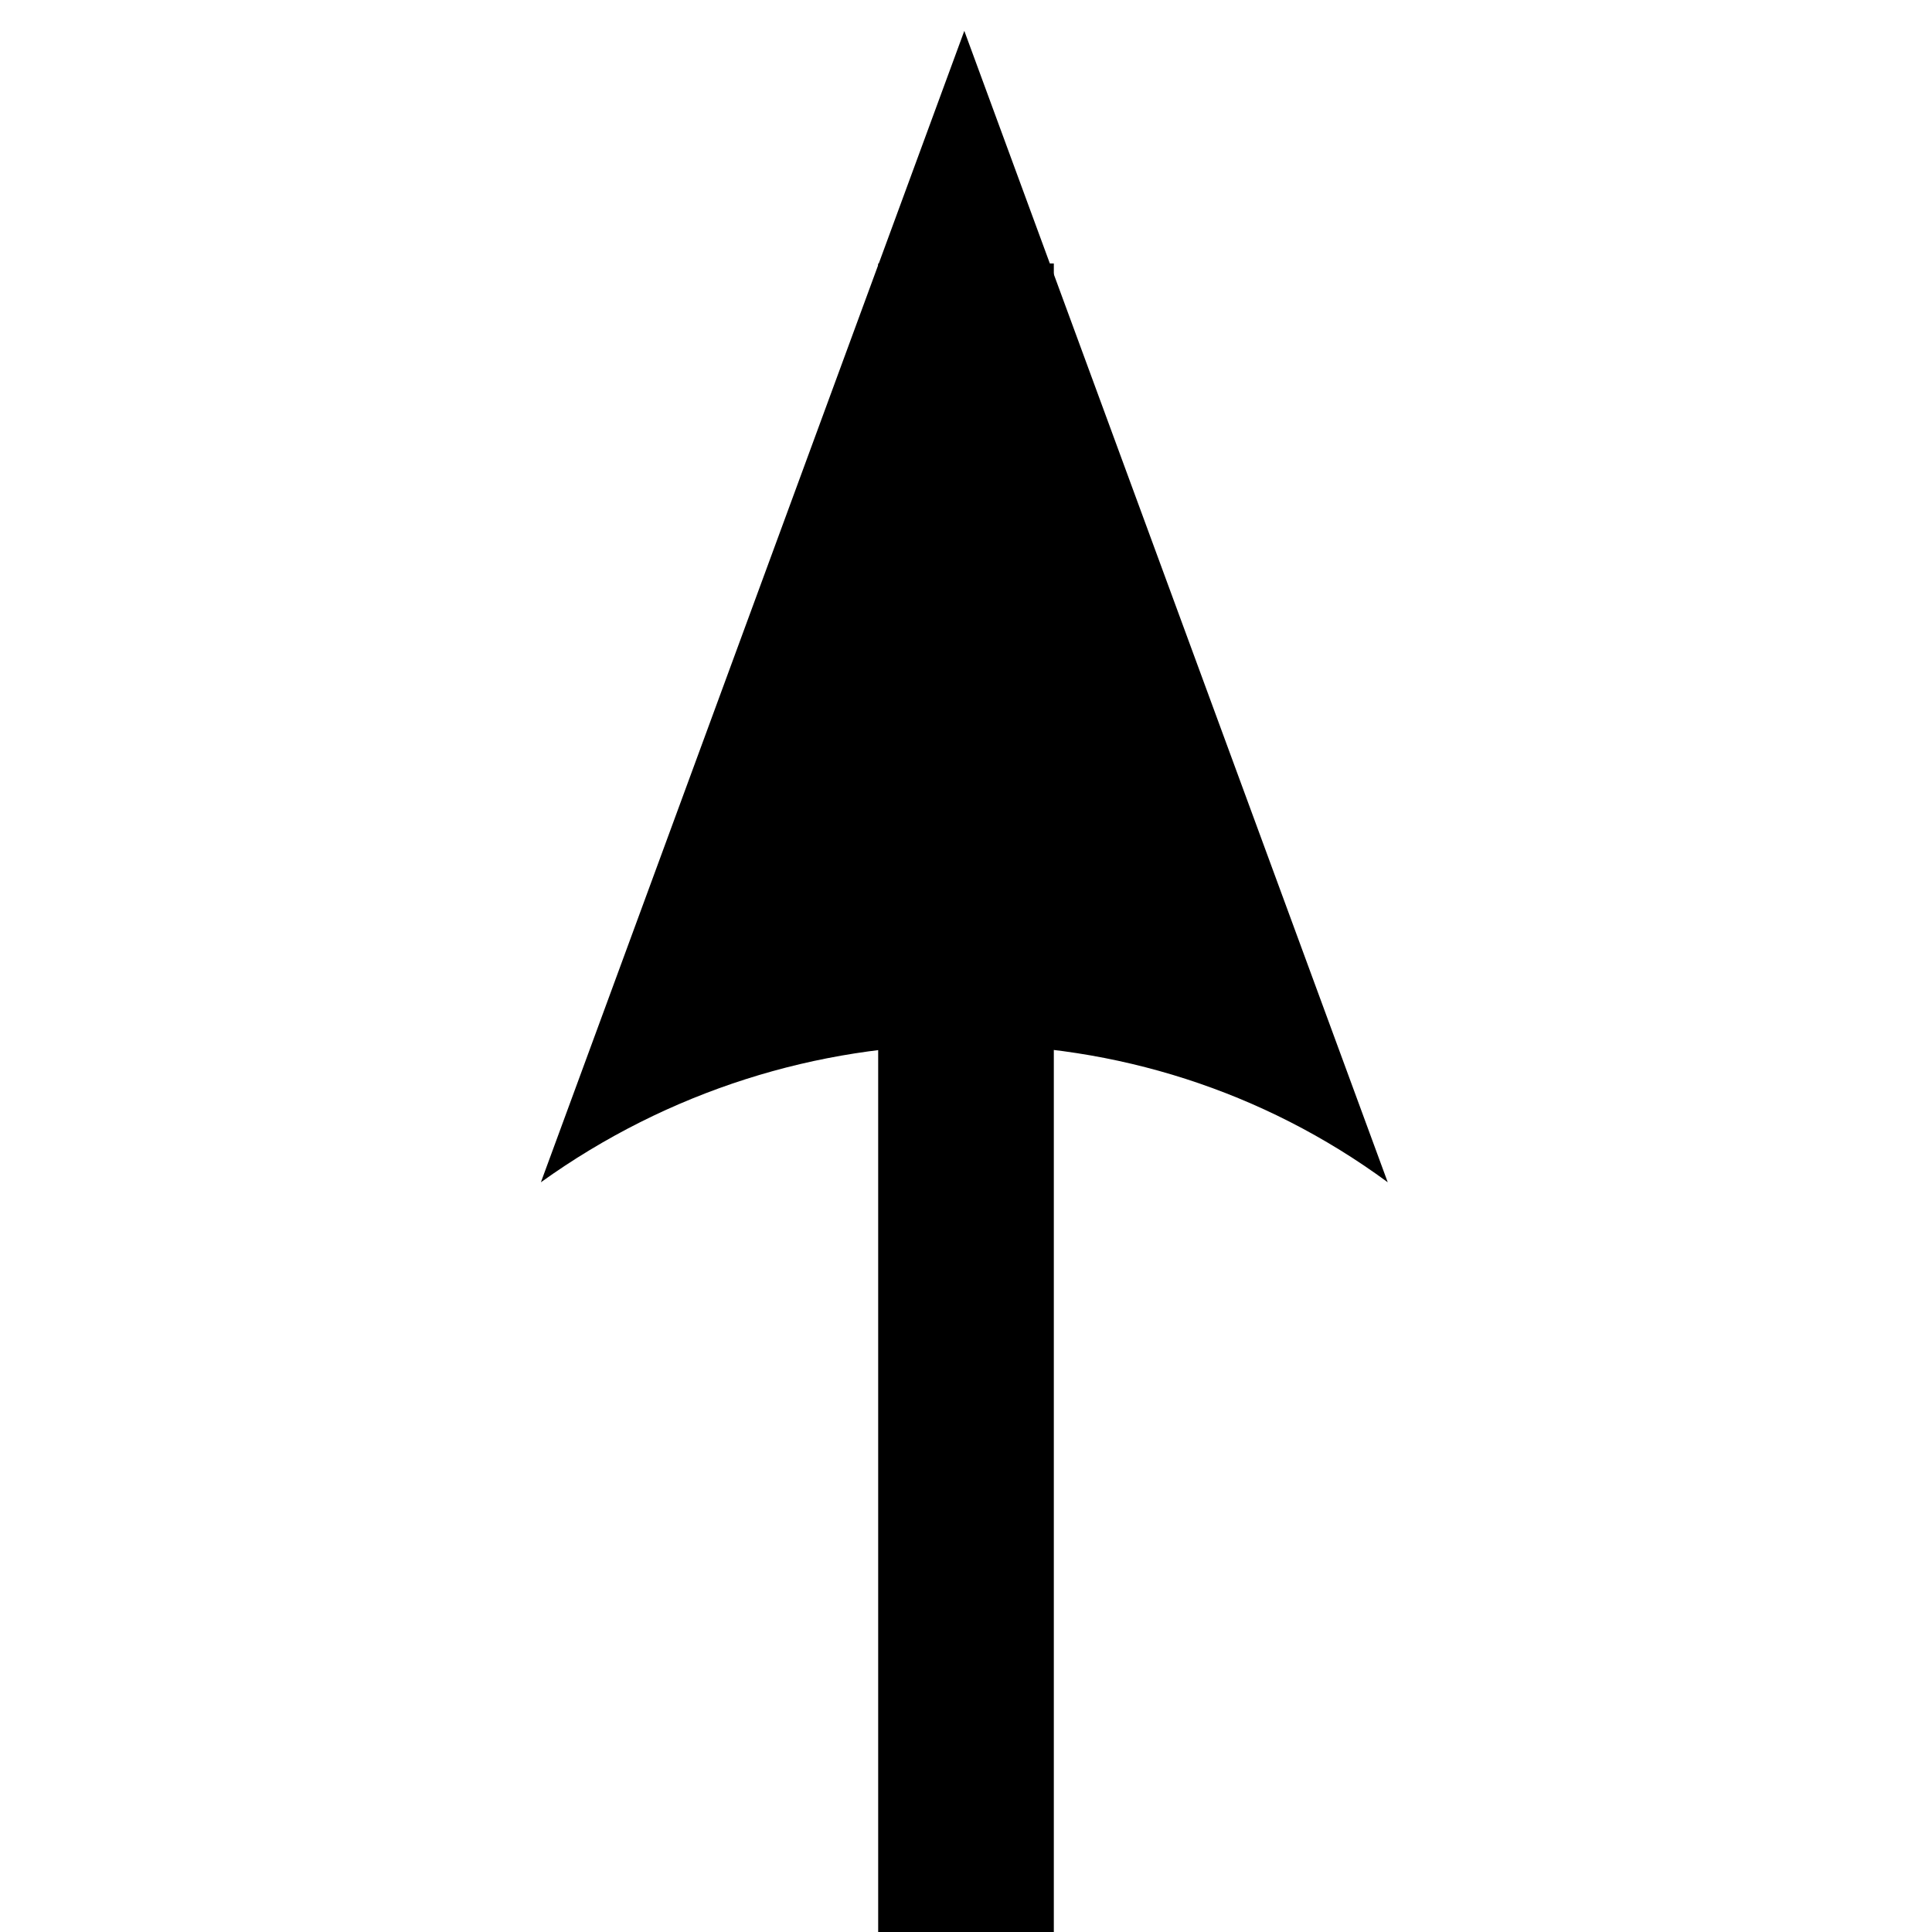
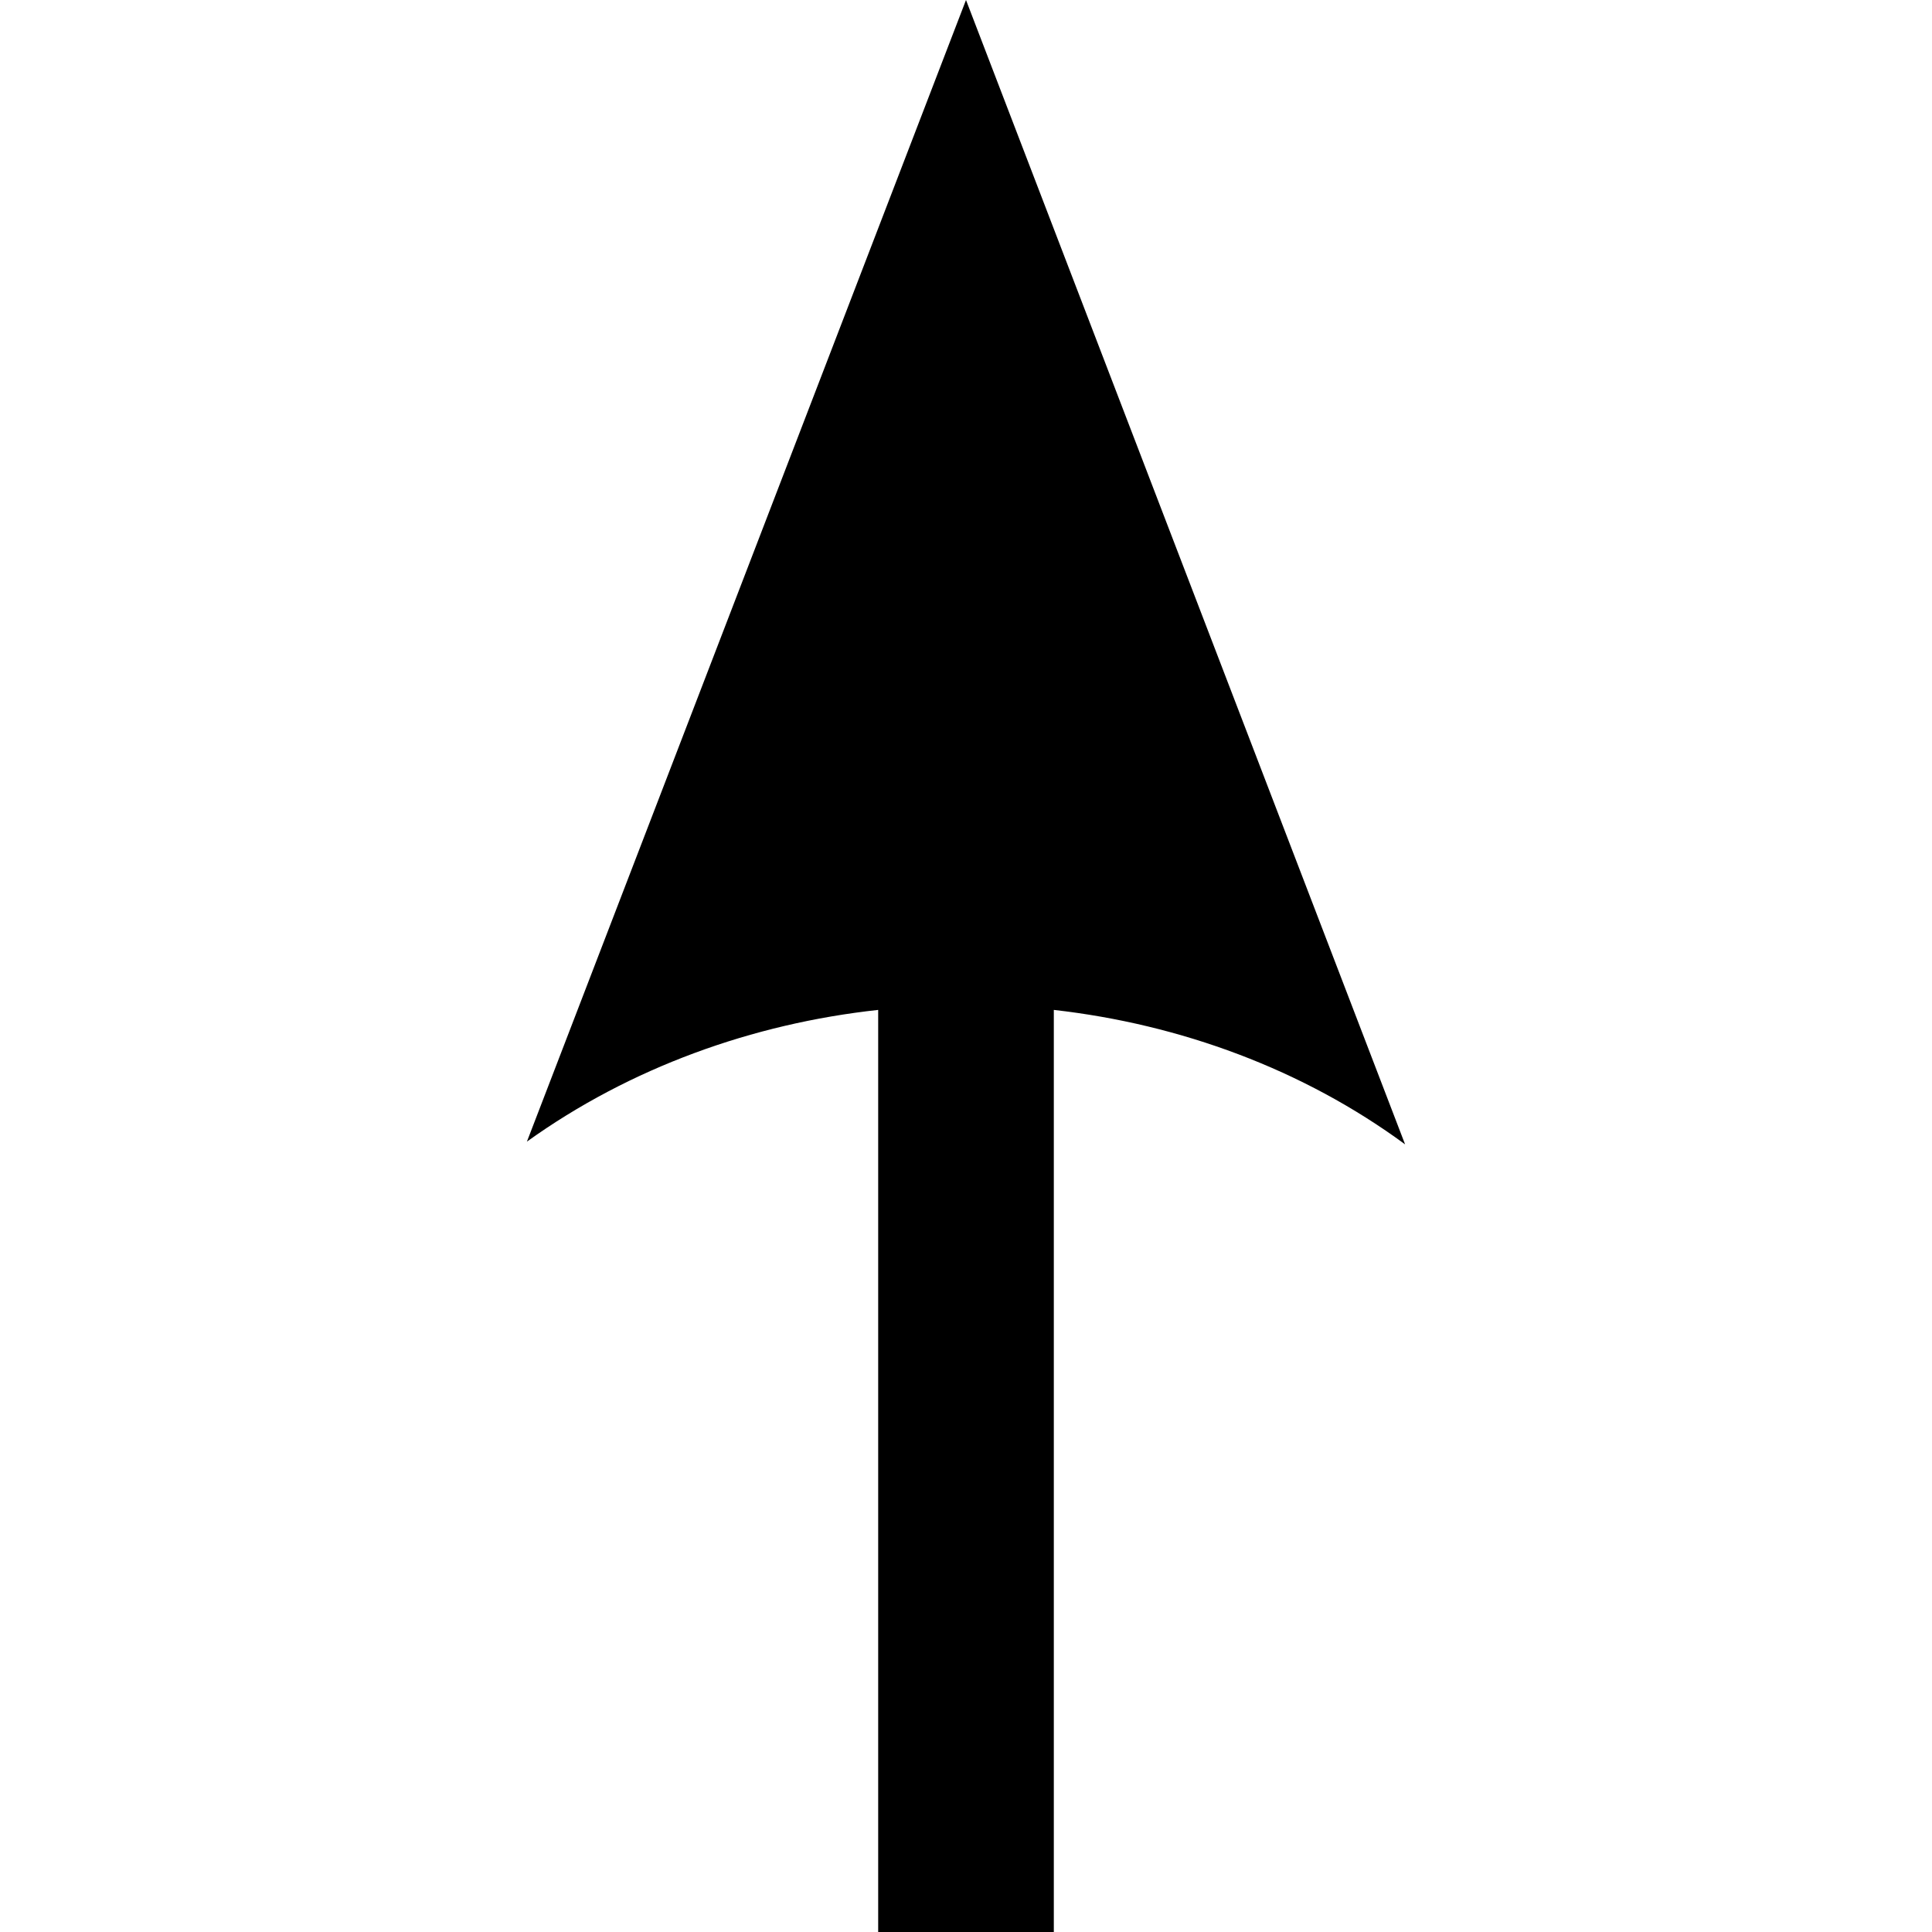
- <svg xmlns="http://www.w3.org/2000/svg" width="22" height="22" id="svg2985" version="1.1">
+ <svg xmlns="http://www.w3.org/2000/svg" version="1.1" width="22" height="22" id="svg2985">
  <defs id="defs2987">
-     <marker orient="auto" refY="0.0" refX="0.0" id="Arrow2Mend" style="overflow:visible;">
-       <path id="path3882" style="font-size:12.0;fill-rule:evenodd;stroke-width:0.625;stroke-linejoin:round;" d="M 8.719,4.034 L -2.207,0.016 L 8.719,-4.002 C 6.973,-1.63 6.983,1.616 8.719,4.034 z " transform="scale(0.6) rotate(180) translate(0,0)" />
+     <marker refX="0" refY="0" orient="auto" id="Arrow2Mend" style="overflow:visible">
+       <path d="M 8.719,4.034 -2.207,0.016 8.719,-4.002 c -1.745,2.372 -1.735,5.617 -6e-7,8.035 z" transform="scale(-0.6,-0.6)" id="path3882" style="font-size:12px;fill-rule:evenodd;stroke-width:0.625;stroke-linejoin:round" />
    </marker>
-     <marker orient="auto" refY="0" refX="0" id="Arrow2Lend" style="overflow:visible">
-       <path id="path3876" style="font-size:12px;fill-rule:evenodd;stroke-width:0.625;stroke-linejoin:round" d="M 8.719,4.034 -2.207,0.016 8.719,-4.002 c -1.745,2.372 -1.735,5.617 -6e-7,8.035 z" transform="matrix(-1.1,0,0,-1.1,-1.1,0)" />
+     <marker refX="0" refY="0" orient="auto" id="Arrow2Lend" style="overflow:visible">
+       <path d="M 8.719,4.034 -2.207,0.016 8.719,-4.002 c -1.745,2.372 -1.735,5.617 -6e-7,8.035 z" transform="matrix(-1.1,0,0,-1.1,-1.1,0)" id="path3876" style="font-size:12px;fill-rule:evenodd;stroke-width:0.625;stroke-linejoin:round" />
    </marker>
  </defs>
-   <g id="layer1" transform="translate(0,-10)">
-     <path style="fill:none;stroke:#000000;stroke-width:2;stroke-linecap:butt;stroke-linejoin:miter;stroke-miterlimit:4;stroke-opacity:1;stroke-dasharray:none;marker-end:url(#Arrow2Mend)" d="M 11,32.158 11,13" id="path2993" />
+   <g transform="translate(0,-10)" id="layer1">
+     <path d="M 11,0 6,13 c 1.173,-0.842 2.569,-1.344 4,-1.5 l 0,10.656 2,0 L 12,11.5 c 1.441,0.163 2.839,0.677 4,1.531 L 11,0 z" transform="translate(0,10)" id="path2993" style="font-size:medium;font-style:normal;font-variant:normal;font-weight:normal;font-stretch:normal;text-indent:0;text-align:start;text-decoration:none;line-height:normal;letter-spacing:normal;word-spacing:normal;text-transform:none;direction:ltr;block-progression:tb;writing-mode:lr-tb;text-anchor:start;baseline-shift:baseline;color:#000000;fill:#000000;fill-opacity:1;stroke:none;stroke-width:2;marker:none;visibility:visible;display:inline;overflow:visible;enable-background:accumulate;font-family:Sans;-inkscape-font-specification:Sans" />
  </g>
</svg>
